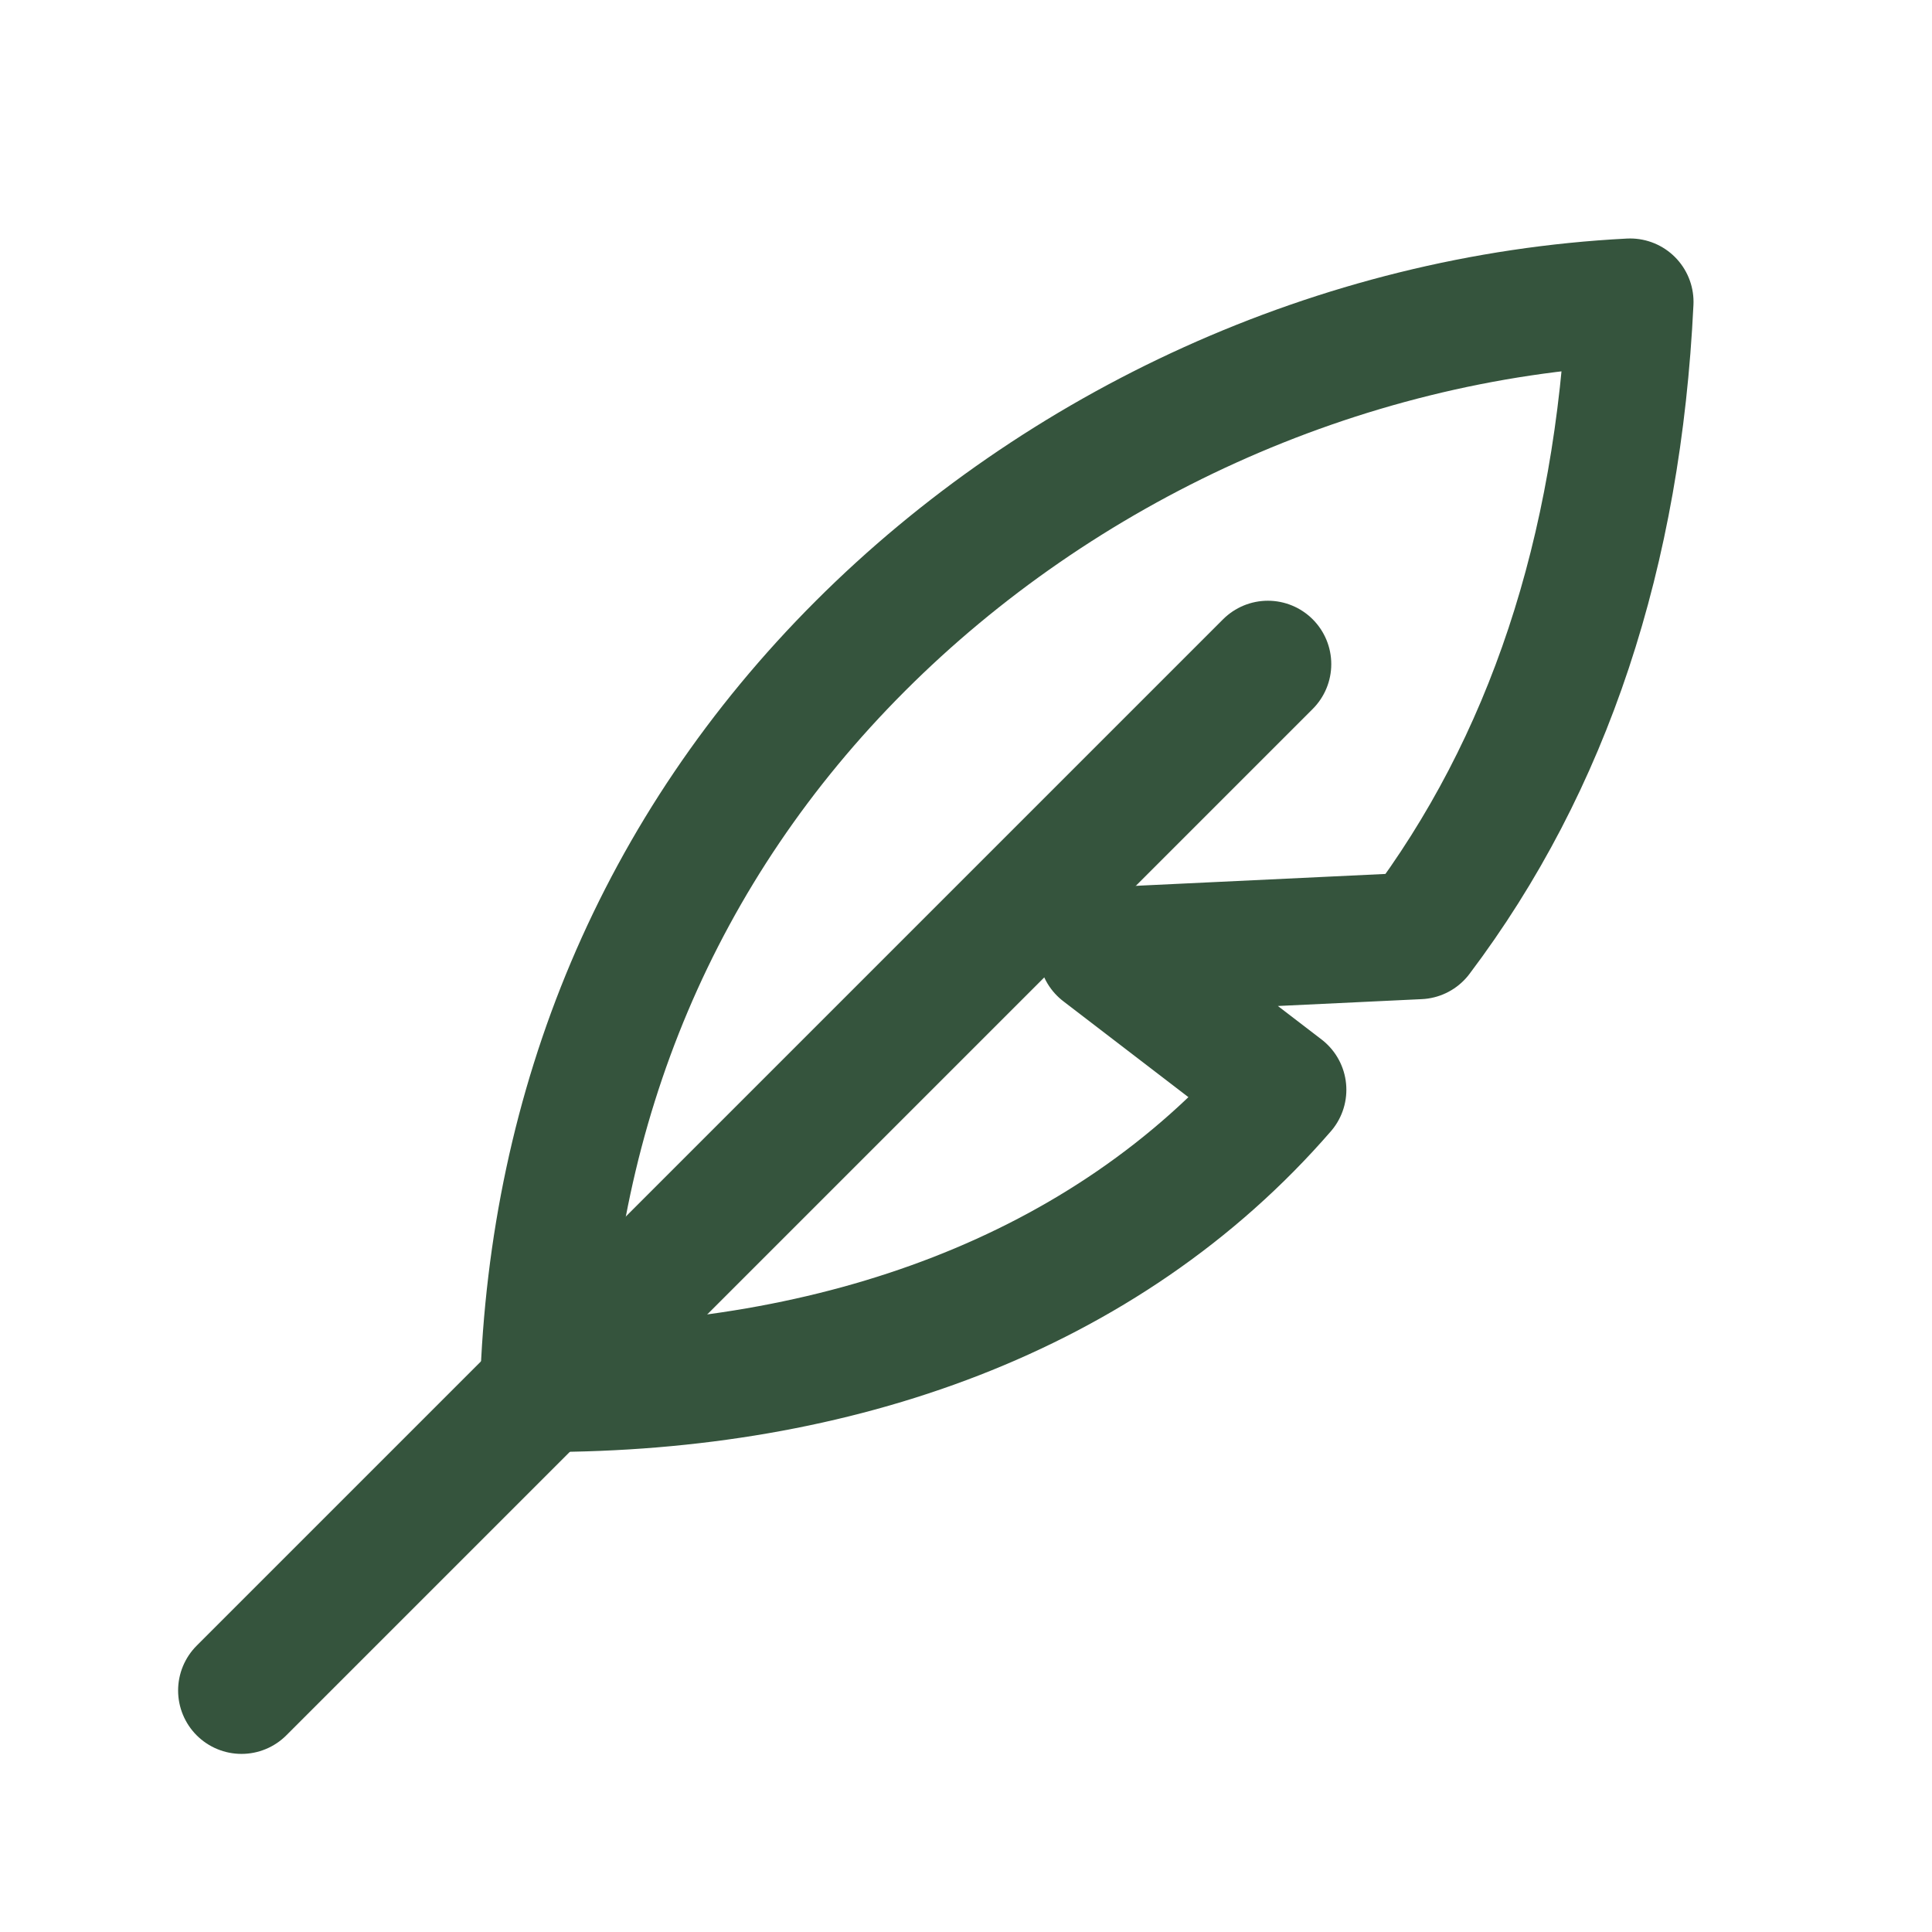
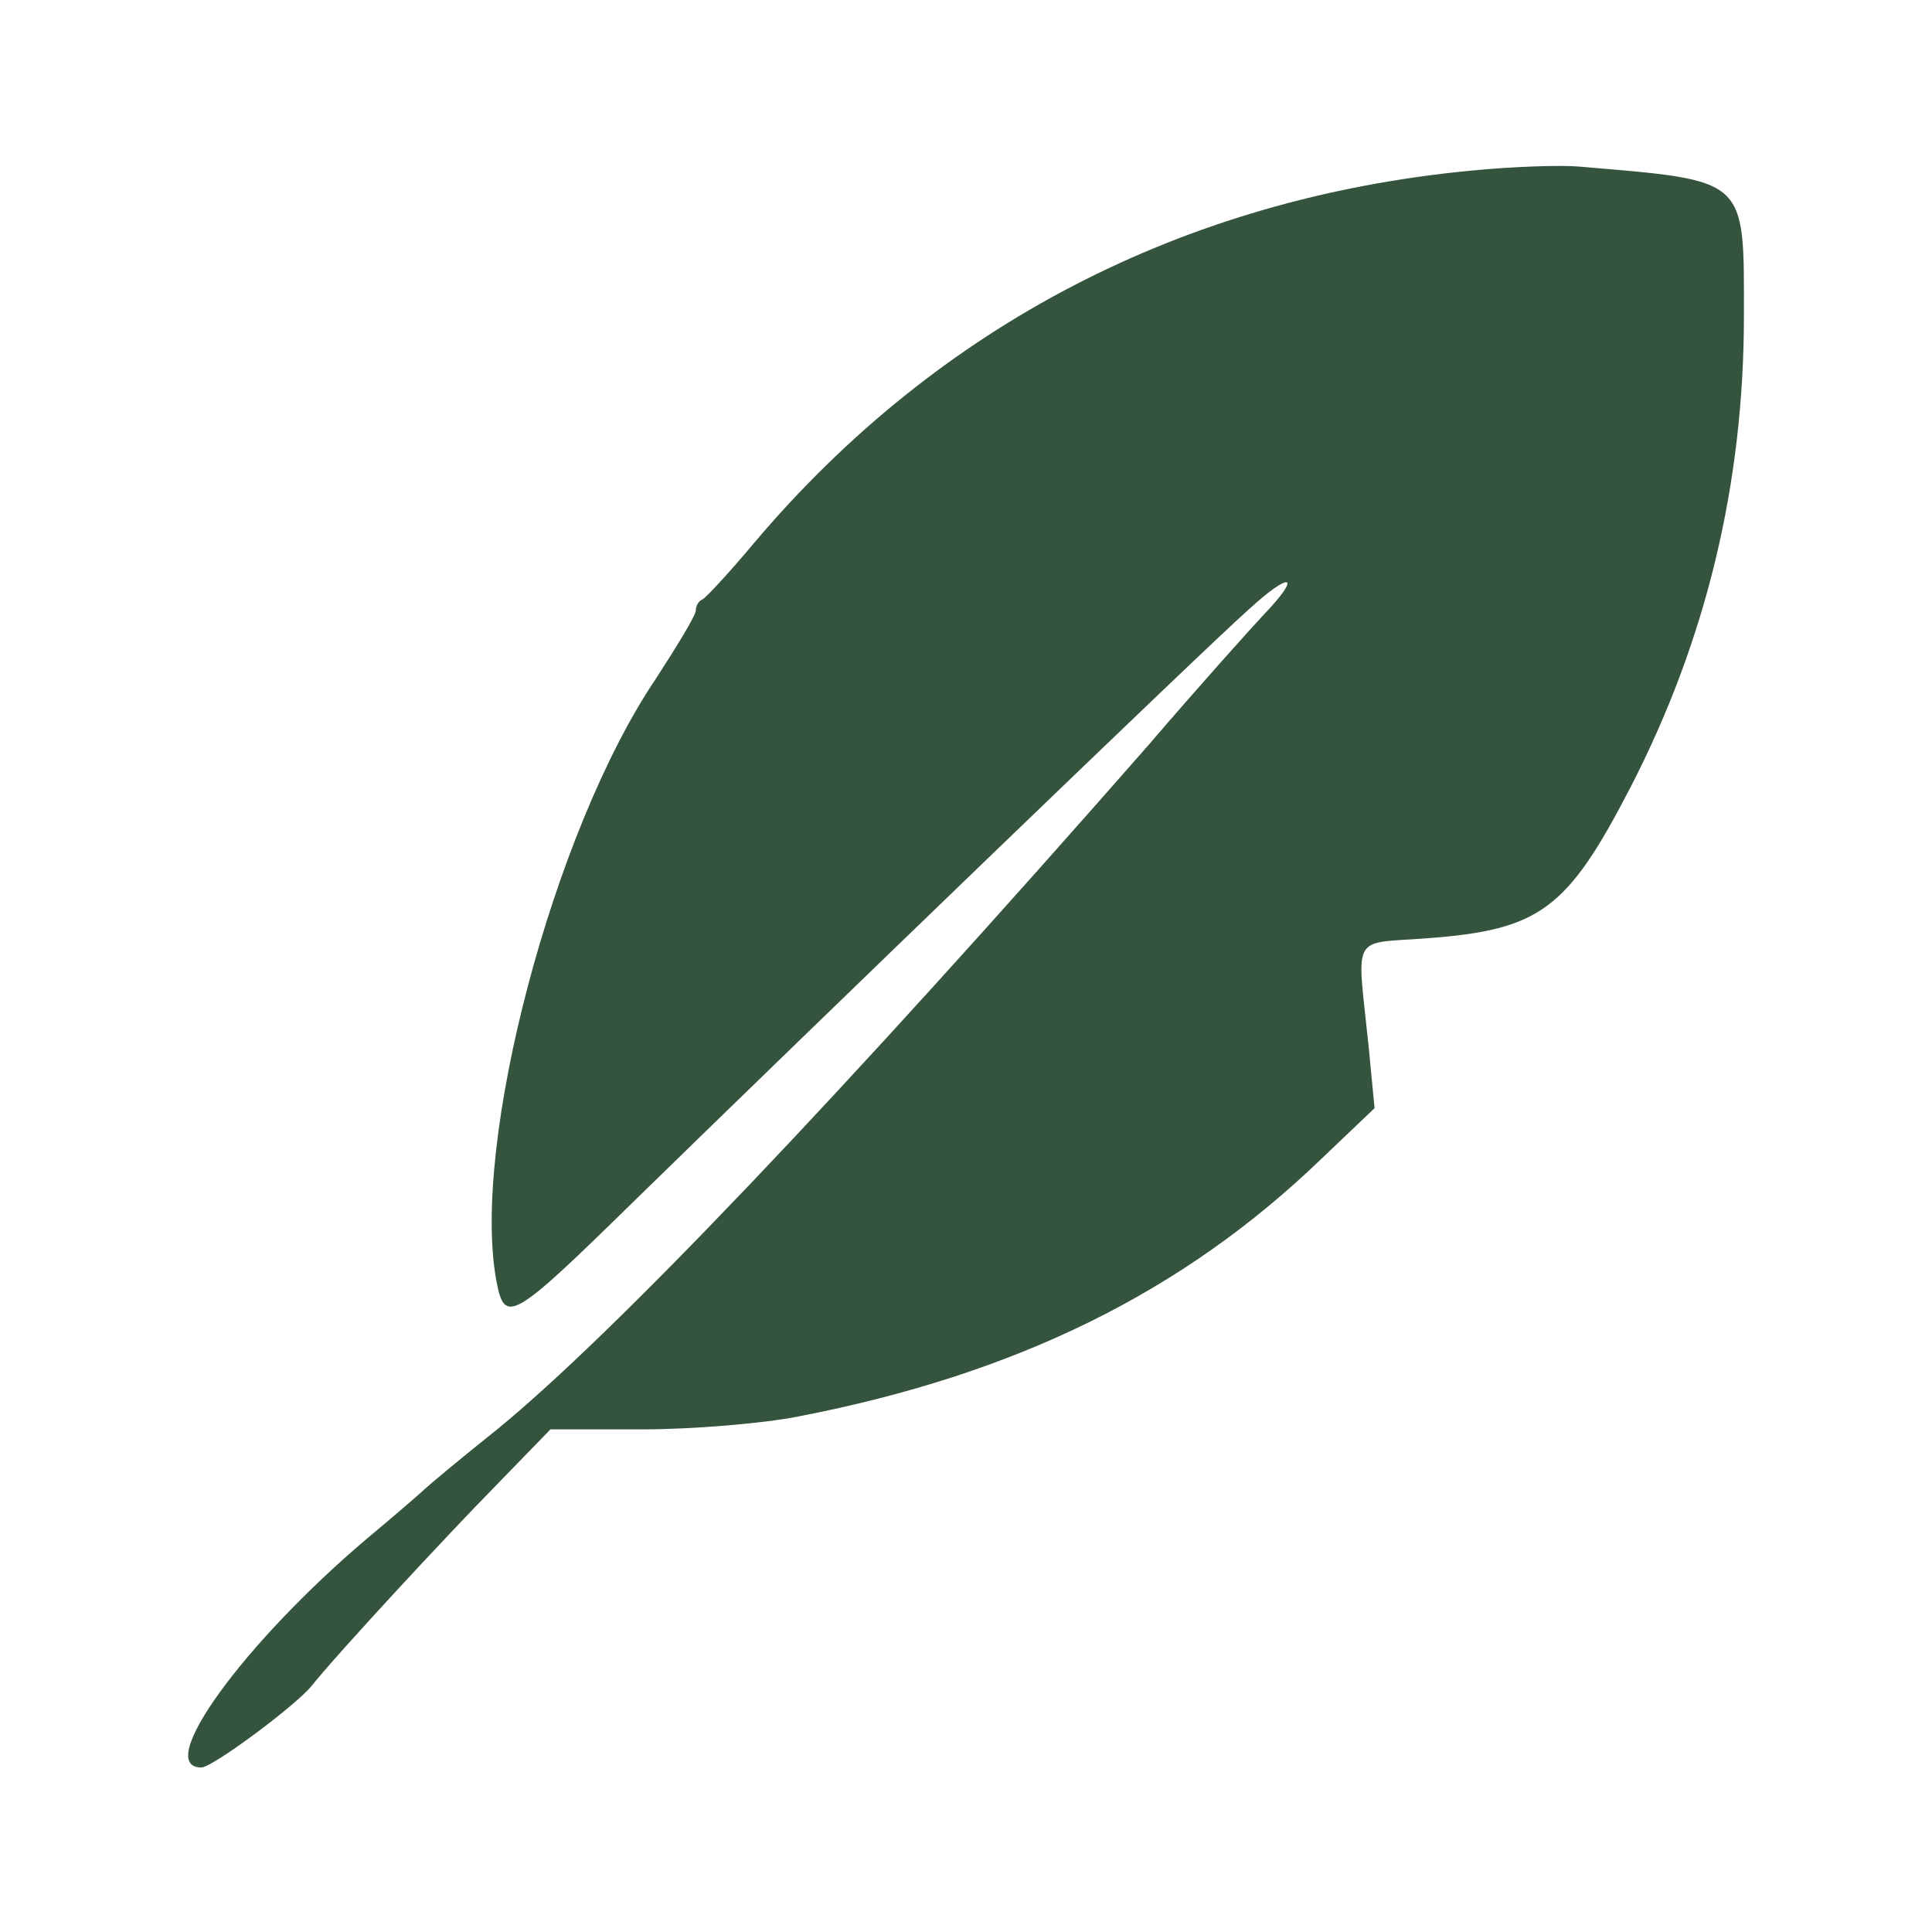
- <svg xmlns="http://www.w3.org/2000/svg" viewBox="0 0 64 64" fill="none" stroke="#35543d" stroke-width="4.2" stroke-linecap="round" stroke-linejoin="round">
-   <path d="M18 46c.3-9.4 3.8-17.9 10.5-24.6C35.1 14.8 44.3 10.5 54 10c-.4 8.3-2.7 15.3-7 21l-10.5.5 6 4.6C36.6 42.9 27.7 46 18 46Z" />
-   <path d="m8 56 34-34" />
+ <svg xmlns="http://www.w3.org/2000/svg" viewBox="0 0 64 64" fill="#35543d">
+   <g transform="translate(.93 62.19) scale(.028 -.028)">
+     <path d="M1705 2019 c-339 -33 -628 -183 -845 -439 -30 -36 -58 -66 -62 -68     -5 -2 -8 -8 -8 -13 0 -6 -22 -42 -48 -82 -121 -180 -218 -549 -188 -711 10     -53 18 -48 168 99 210 205 668 647 721 694 51 47 65 43 19 -5 -15 -16 -77 -85     -137 -155 -364 -415 -632 -696 -770 -809 -44 -35 -82 -67 -85 -70 -3 -3 -34     -30 -70 -60 -145 -123 -252 -270 -195 -270 13 0 110 72 130 96 32 40 160 178     217 236 l66 68 109 0 c59 0 142 7 183 15 259 50 456 147 620 305 l63 60 -7 73     c-14 136 -22 121 69 128 134 10 166 34 241 179 89 173 134 358 134 558 0 164     5 159 -195 176 -22 2 -80 0 -130 -5z" />
+   </g>
</svg>
